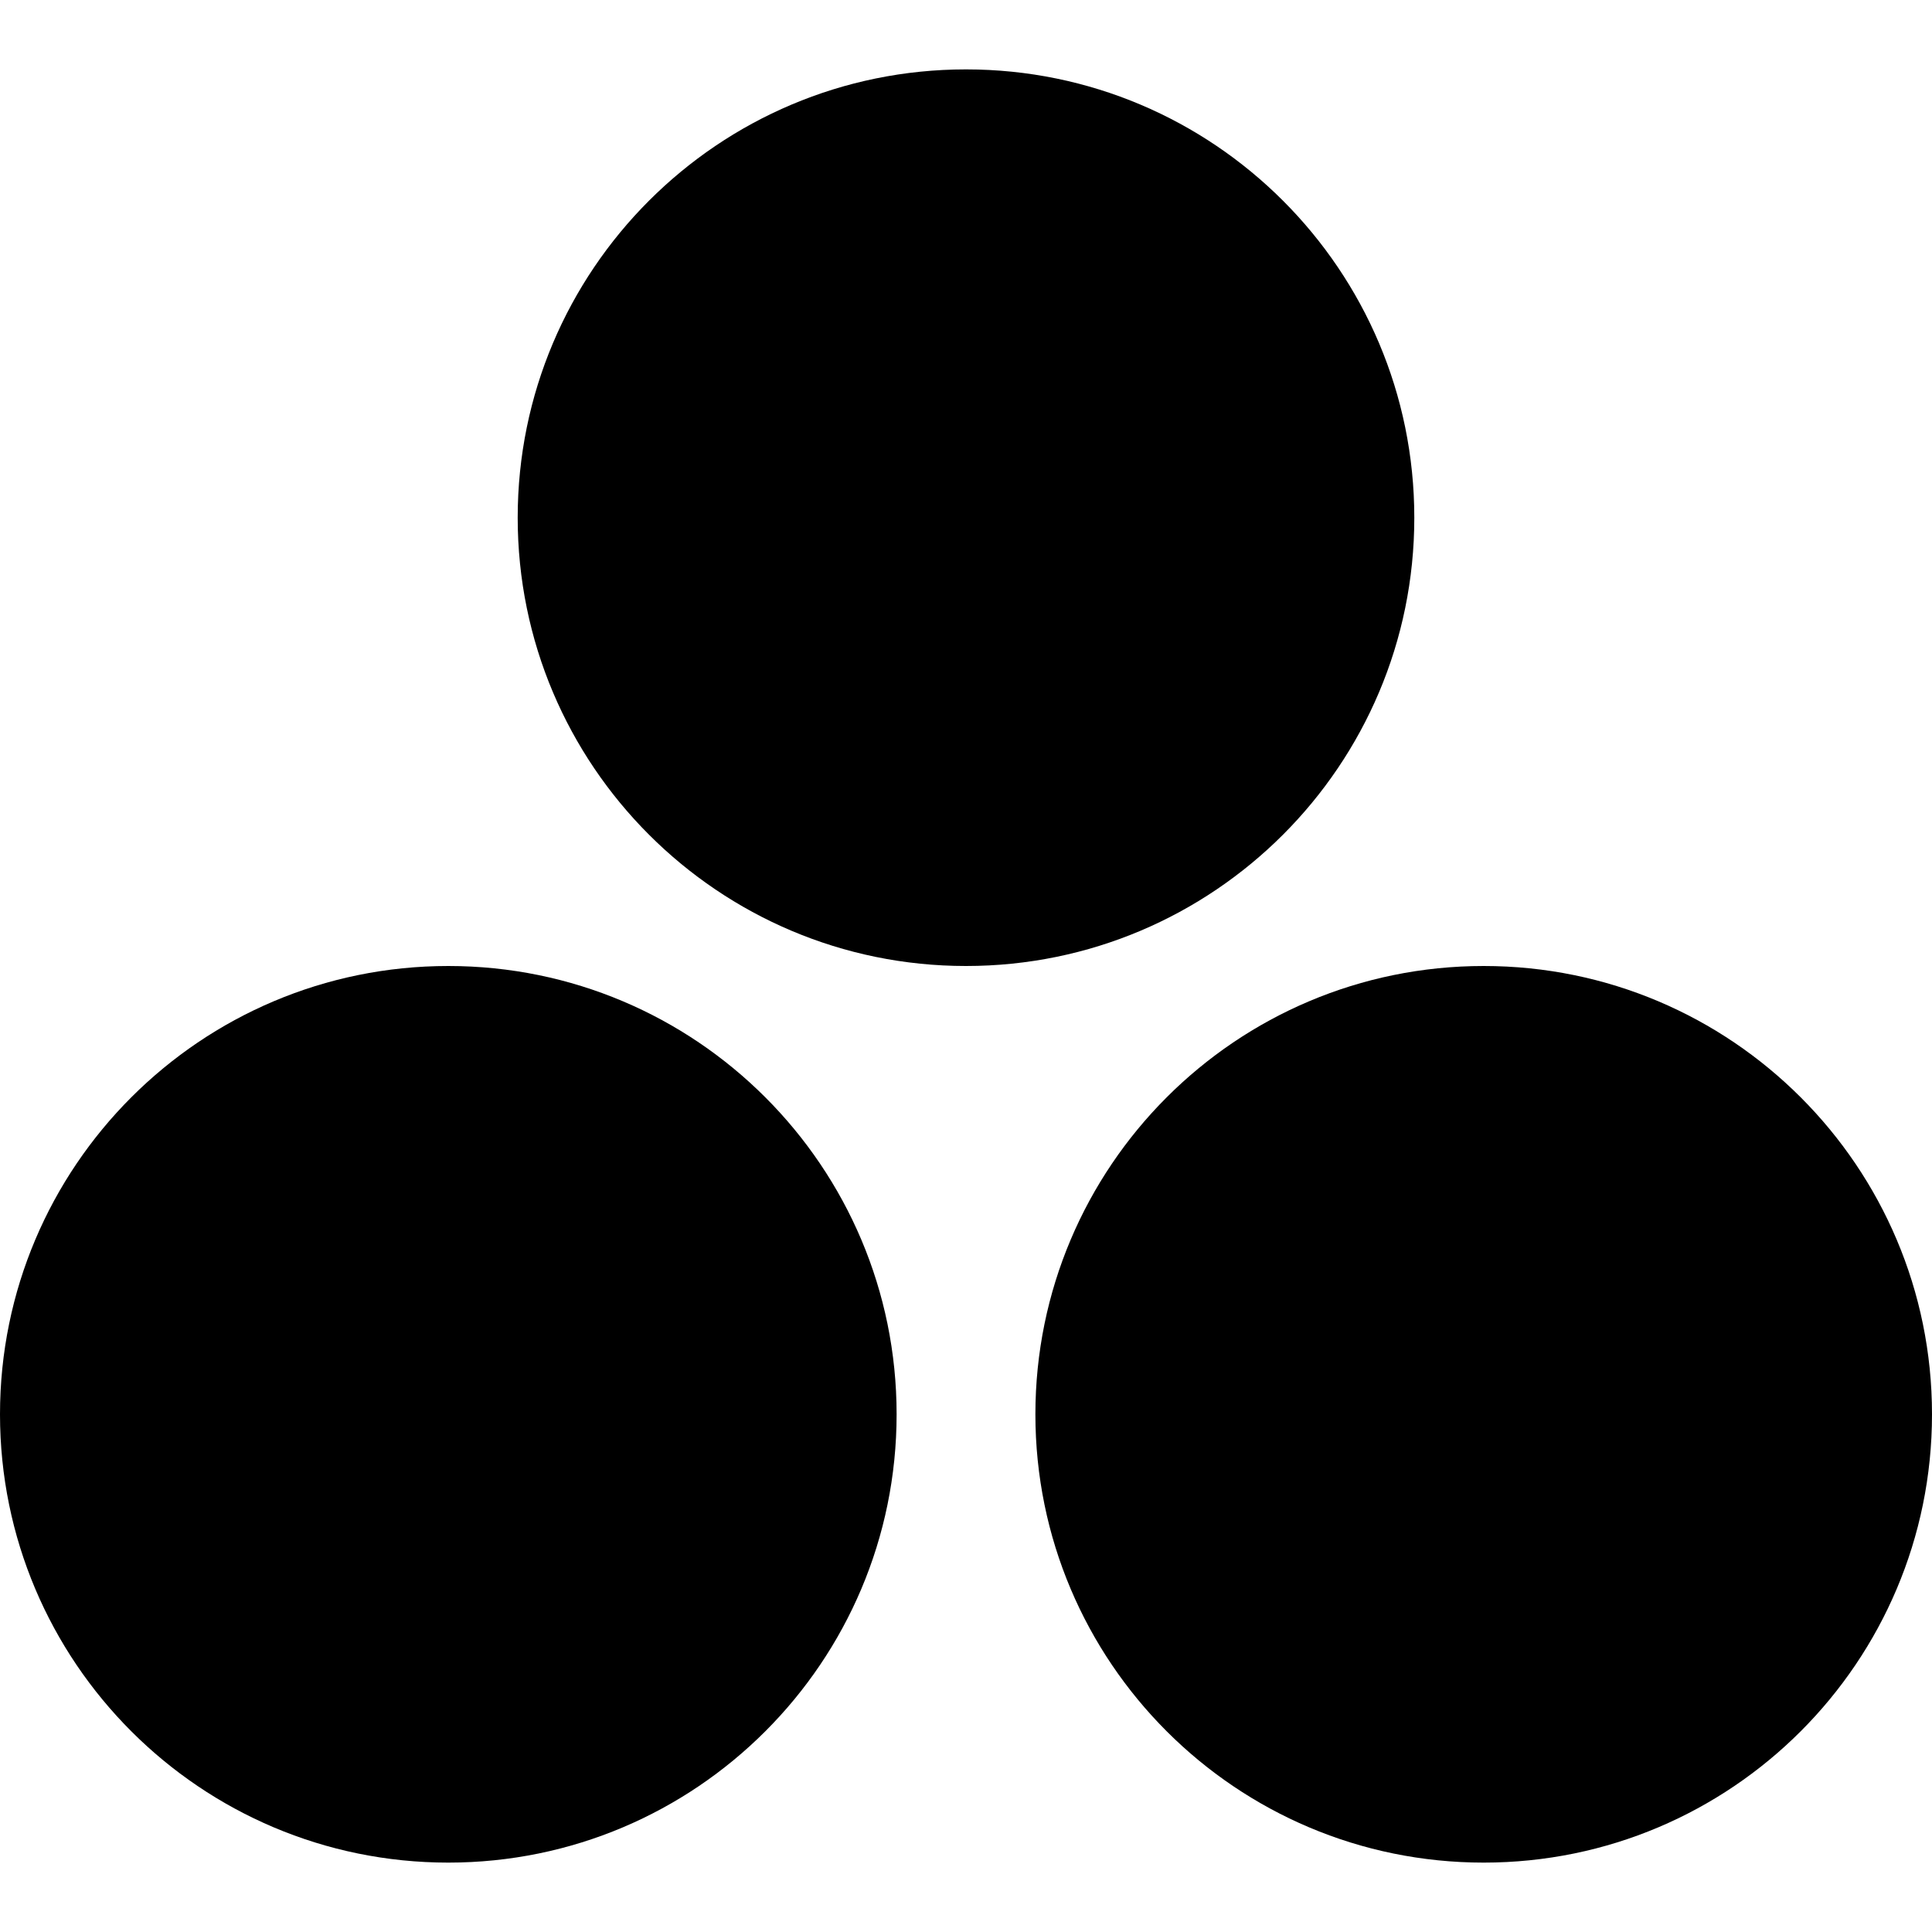
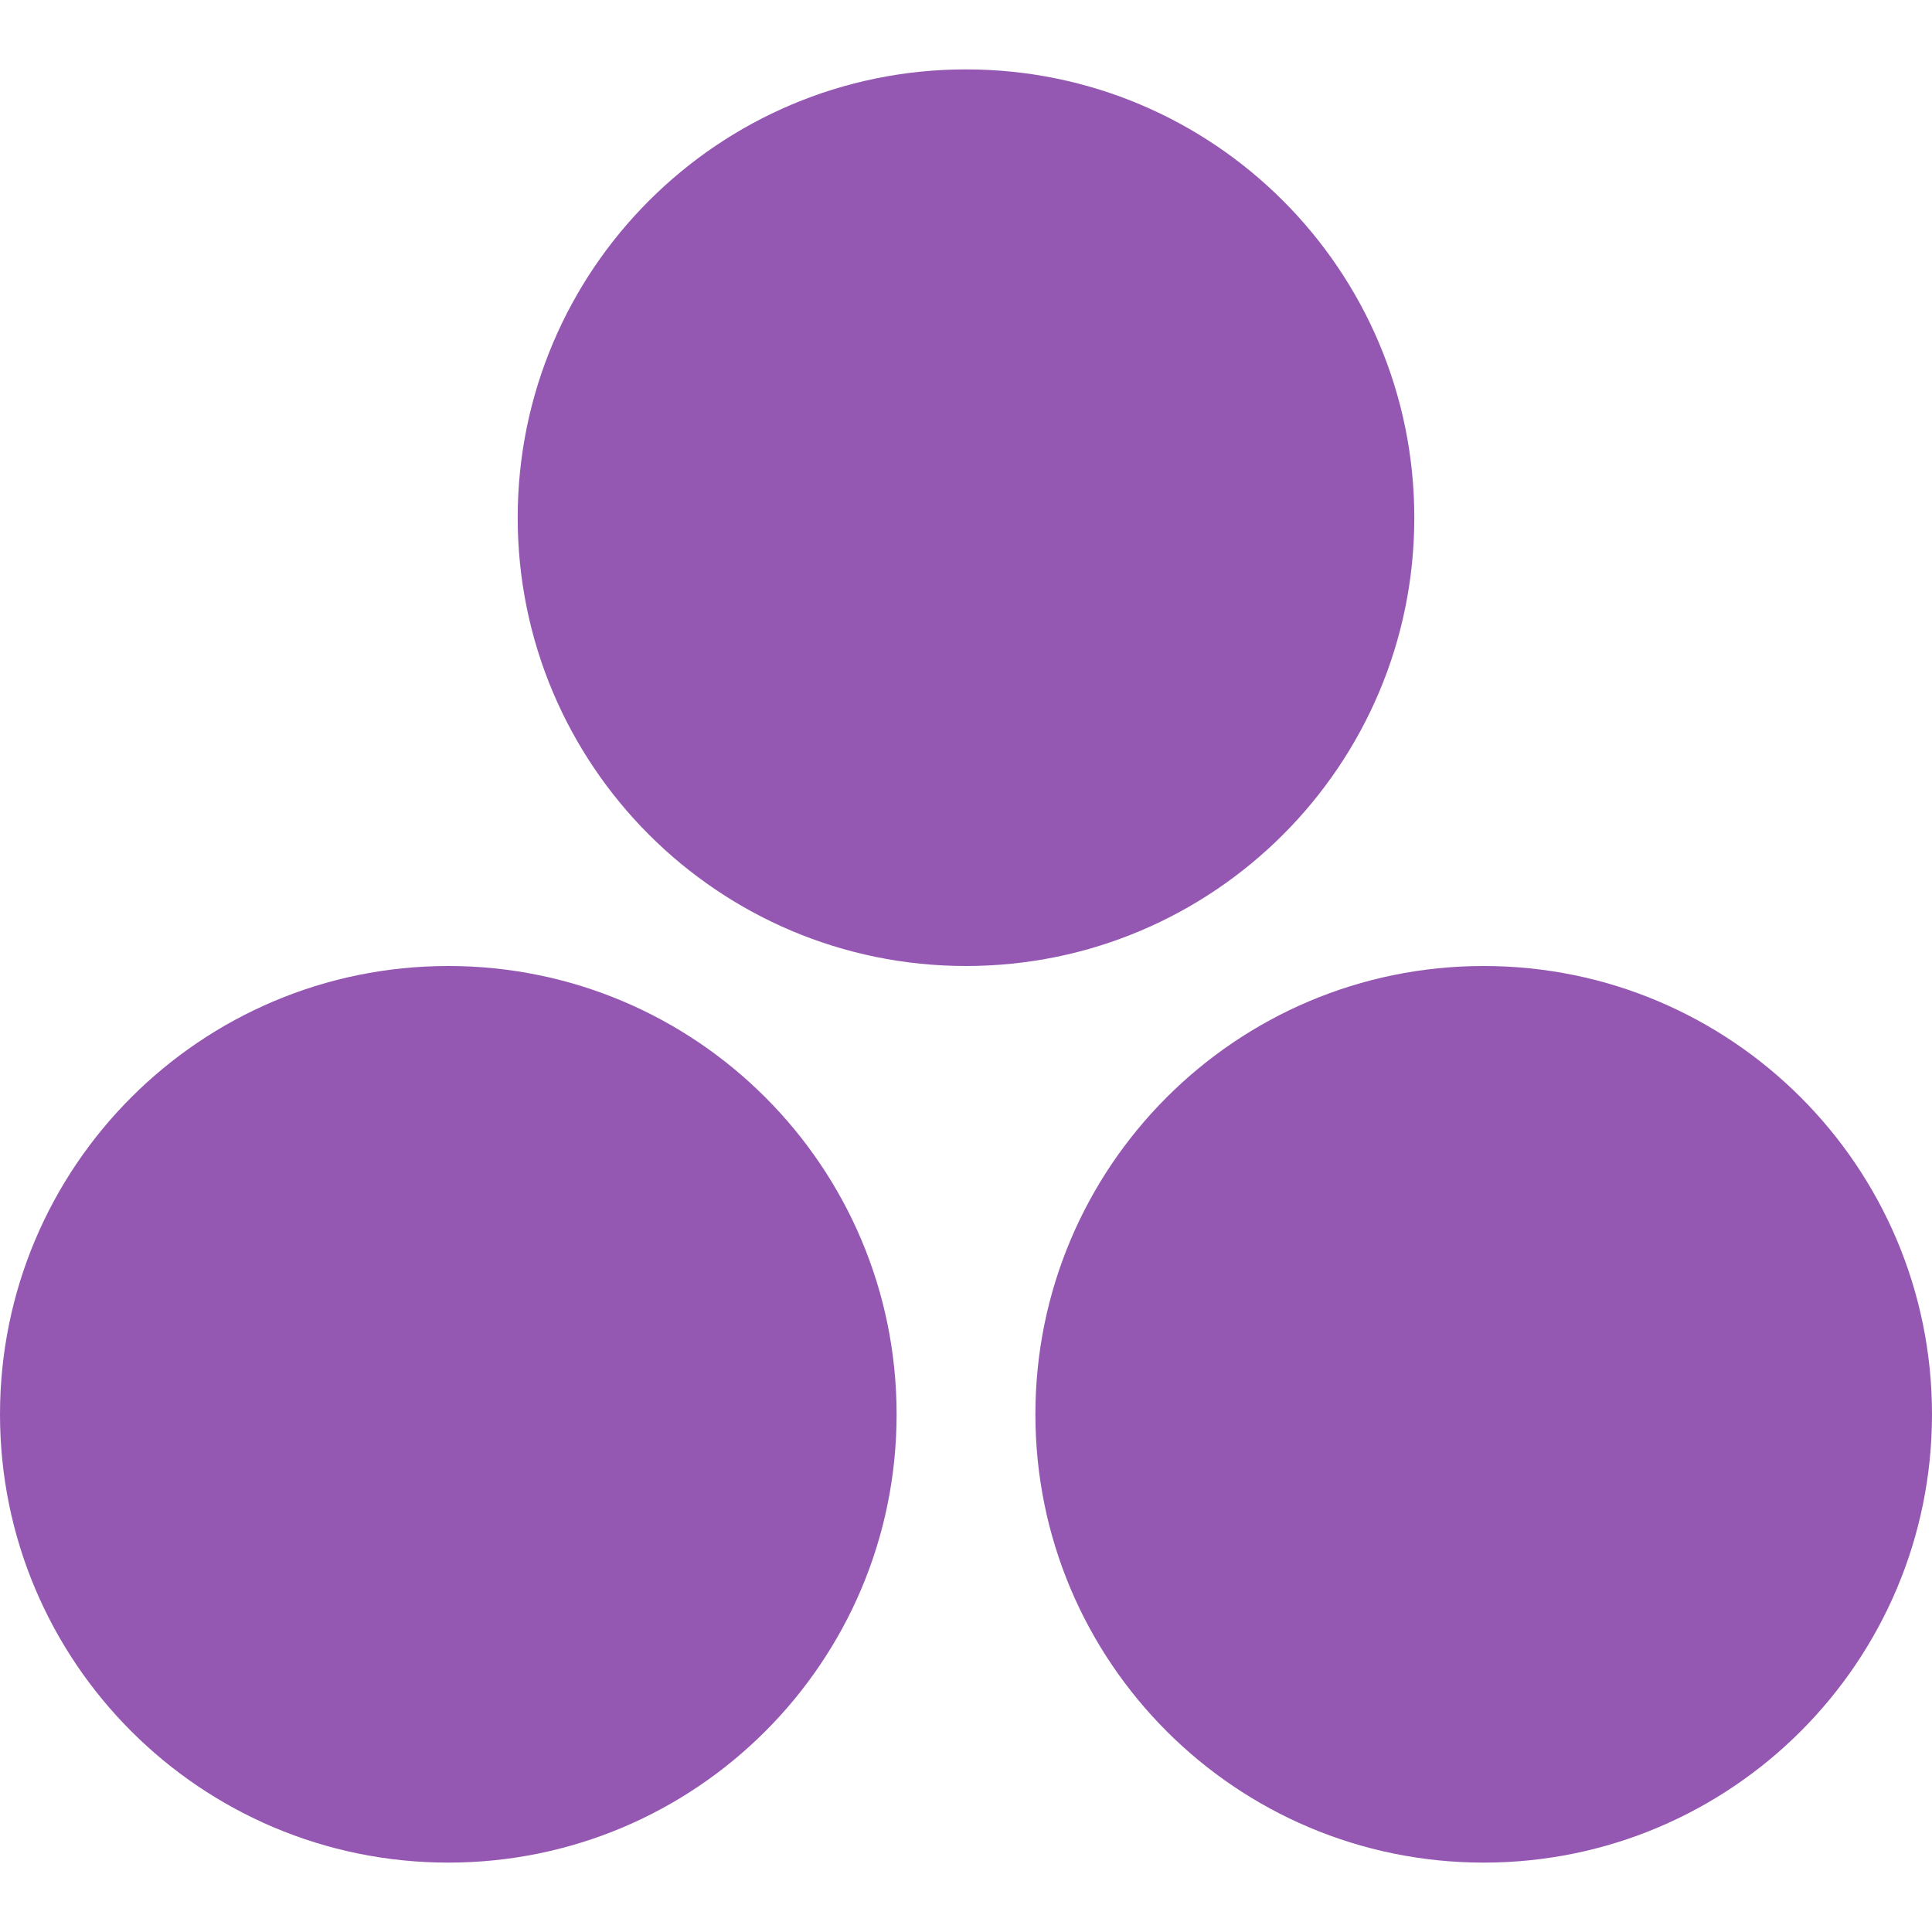
- <svg xmlns="http://www.w3.org/2000/svg" role="img" viewBox="0 0 24 24">
+ <svg xmlns="http://www.w3.org/2000/svg" fill="#9558B2" role="img" viewBox="0 0 24 24">
  <path d="M11.138 17.569a5.569 5.569 0 1 1-11.138 0 5.569 5.569 0 1 1 11.138 0zm6.431-11.138a5.569 5.569 0 1 1-11.138 0 5.569 5.569 0 1 1 11.138 0zM24 17.569a5.569 5.569 0 1 1-11.138 0 5.569 5.569 0 1 1 11.138 0z" />
</svg>
